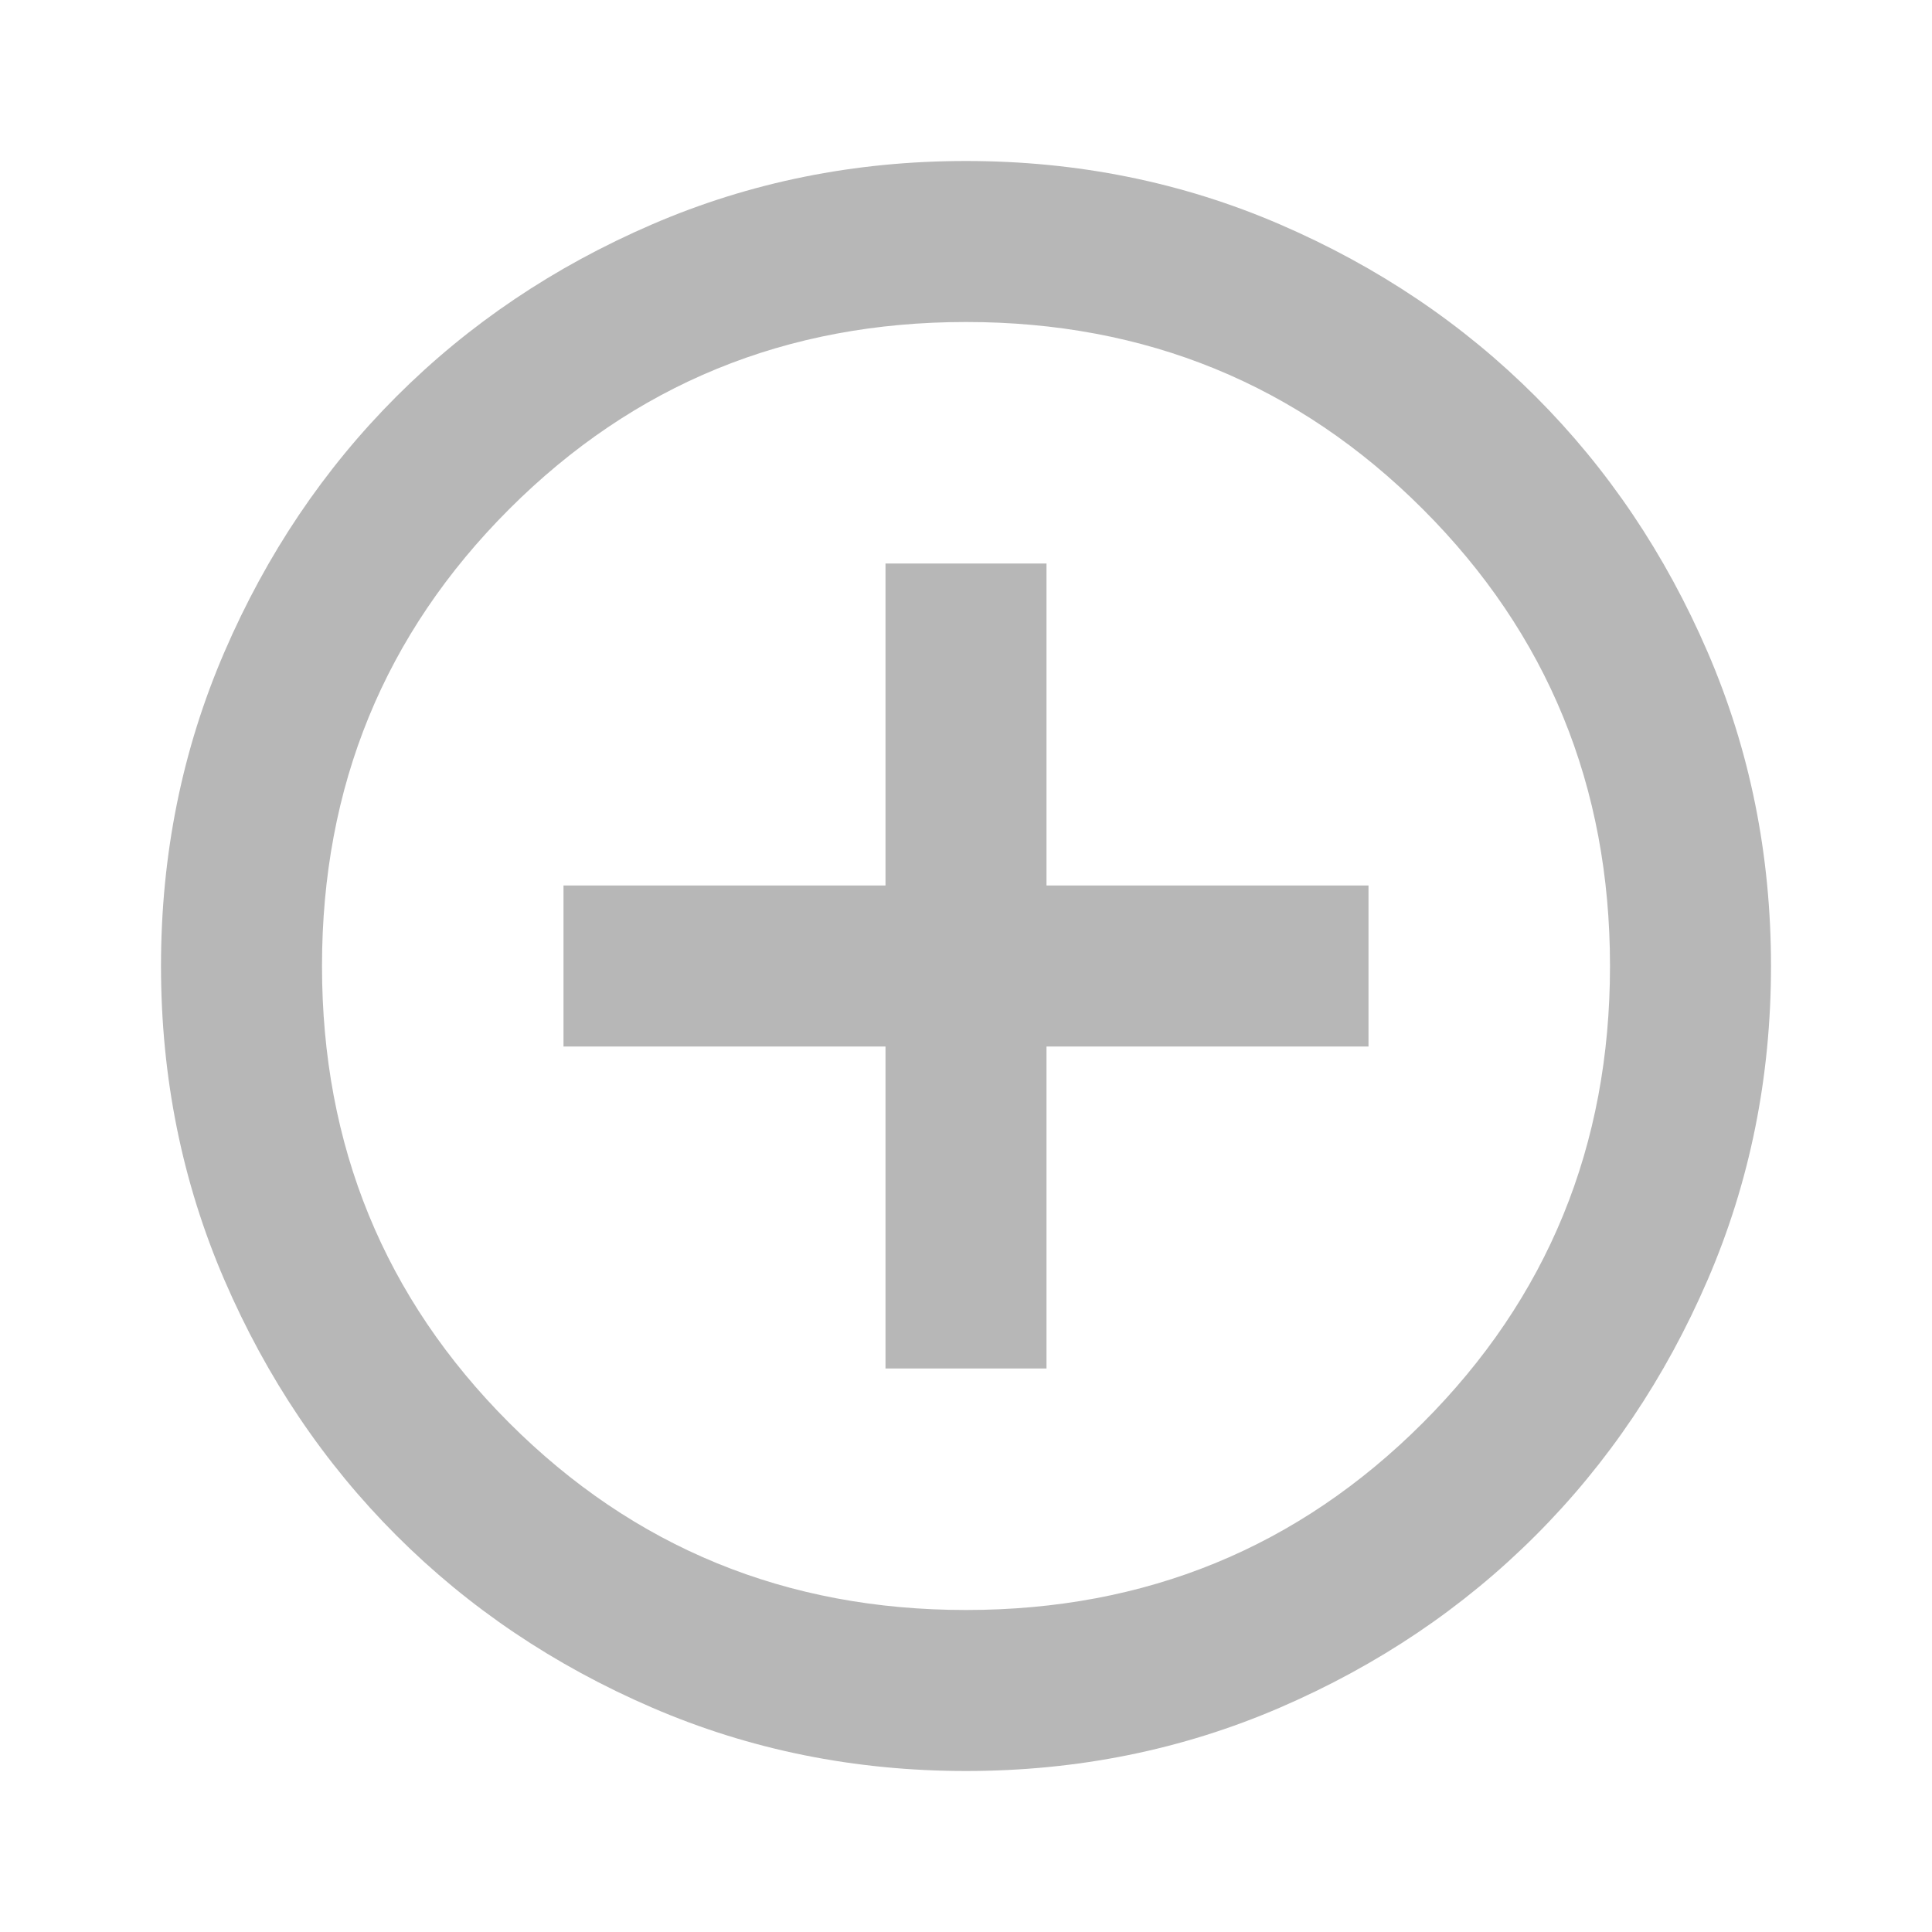
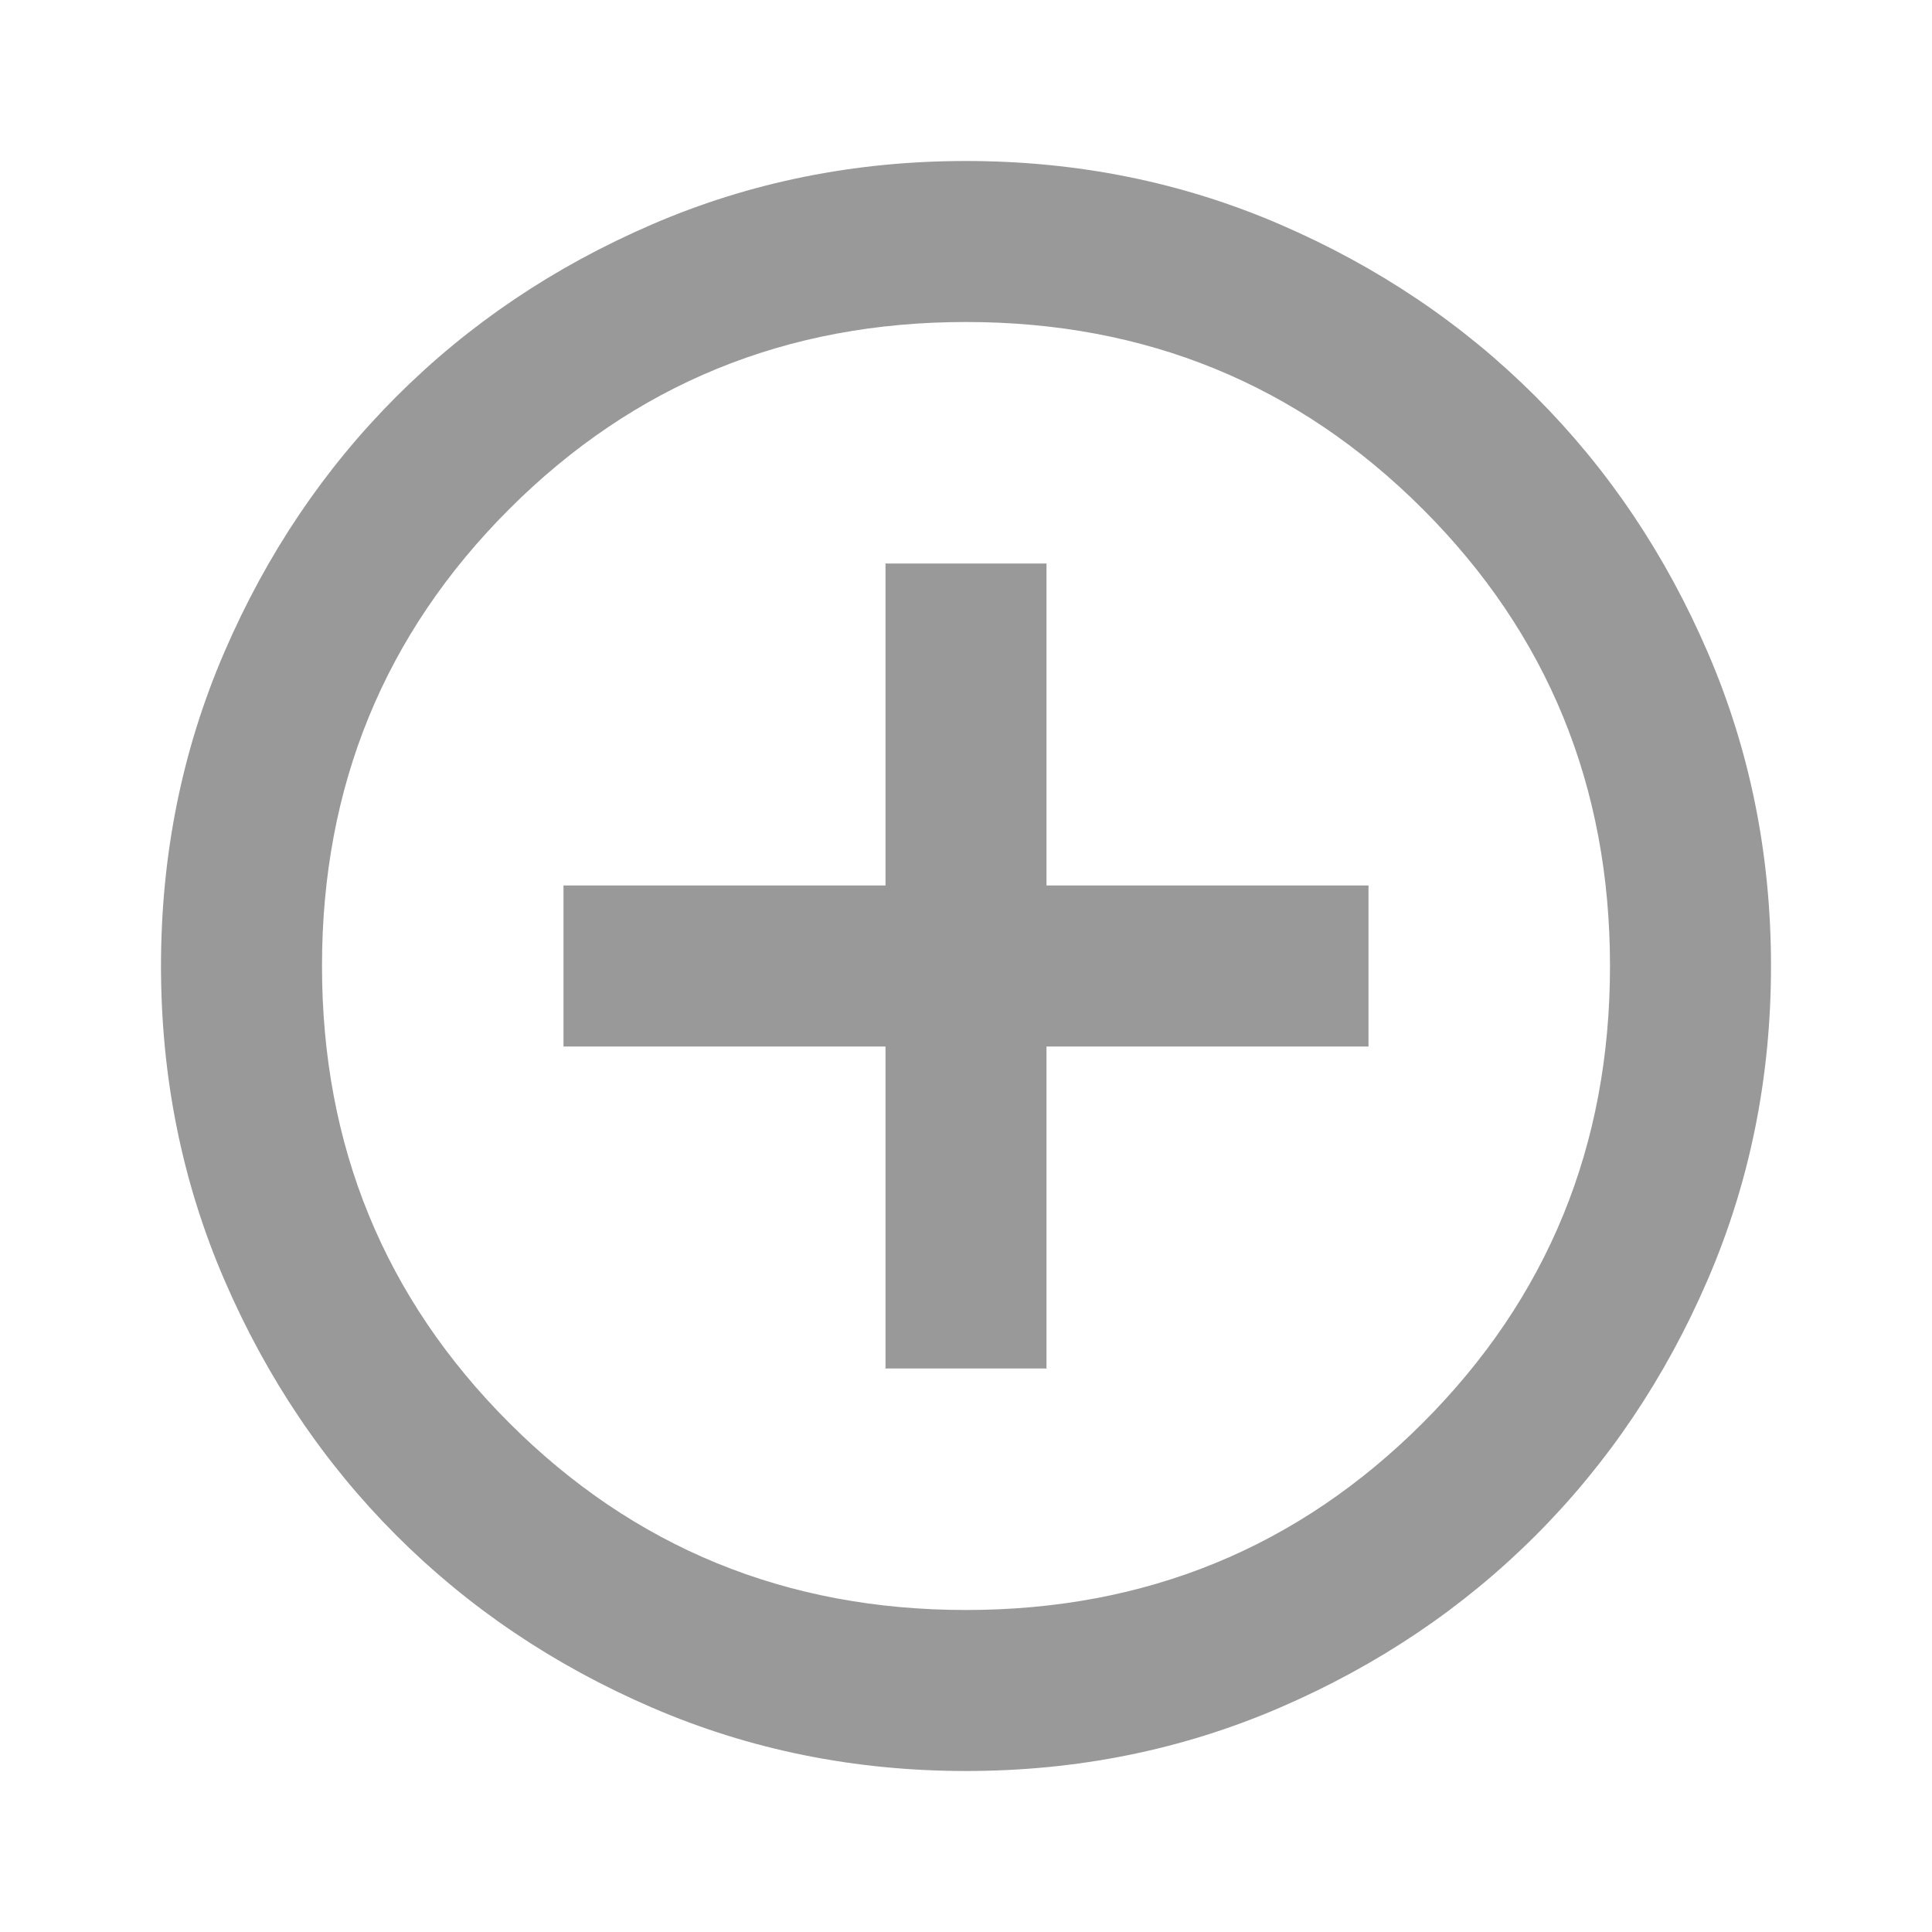
- <svg xmlns="http://www.w3.org/2000/svg" height="24px" viewBox="0 -960 960 960" width="24px" fill="#B7B7B7">
+ <svg xmlns="http://www.w3.org/2000/svg" height="24px" viewBox="0 -960 960 960" width="24px" fill="#999999">
  <path d="M440-280h80v-160h160v-80H520v-160h-80v160H280v80h160v160Zm40 200q-83 0-156-31.5T197-197q-54-54-85.5-127T80-480q0-83 31.5-156T197-763q54-54 127-85.5T480-880q83 0 156 31.5T763-763q54 54 85.5 127T880-480q0 83-31.5 156T763-197q-54 54-127 85.5T480-80Zm0-80q134 0 227-93t93-227q0-134-93-227t-227-93q-134 0-227 93t-93 227q0 134 93 227t227 93Zm0-320Z" />
</svg>
